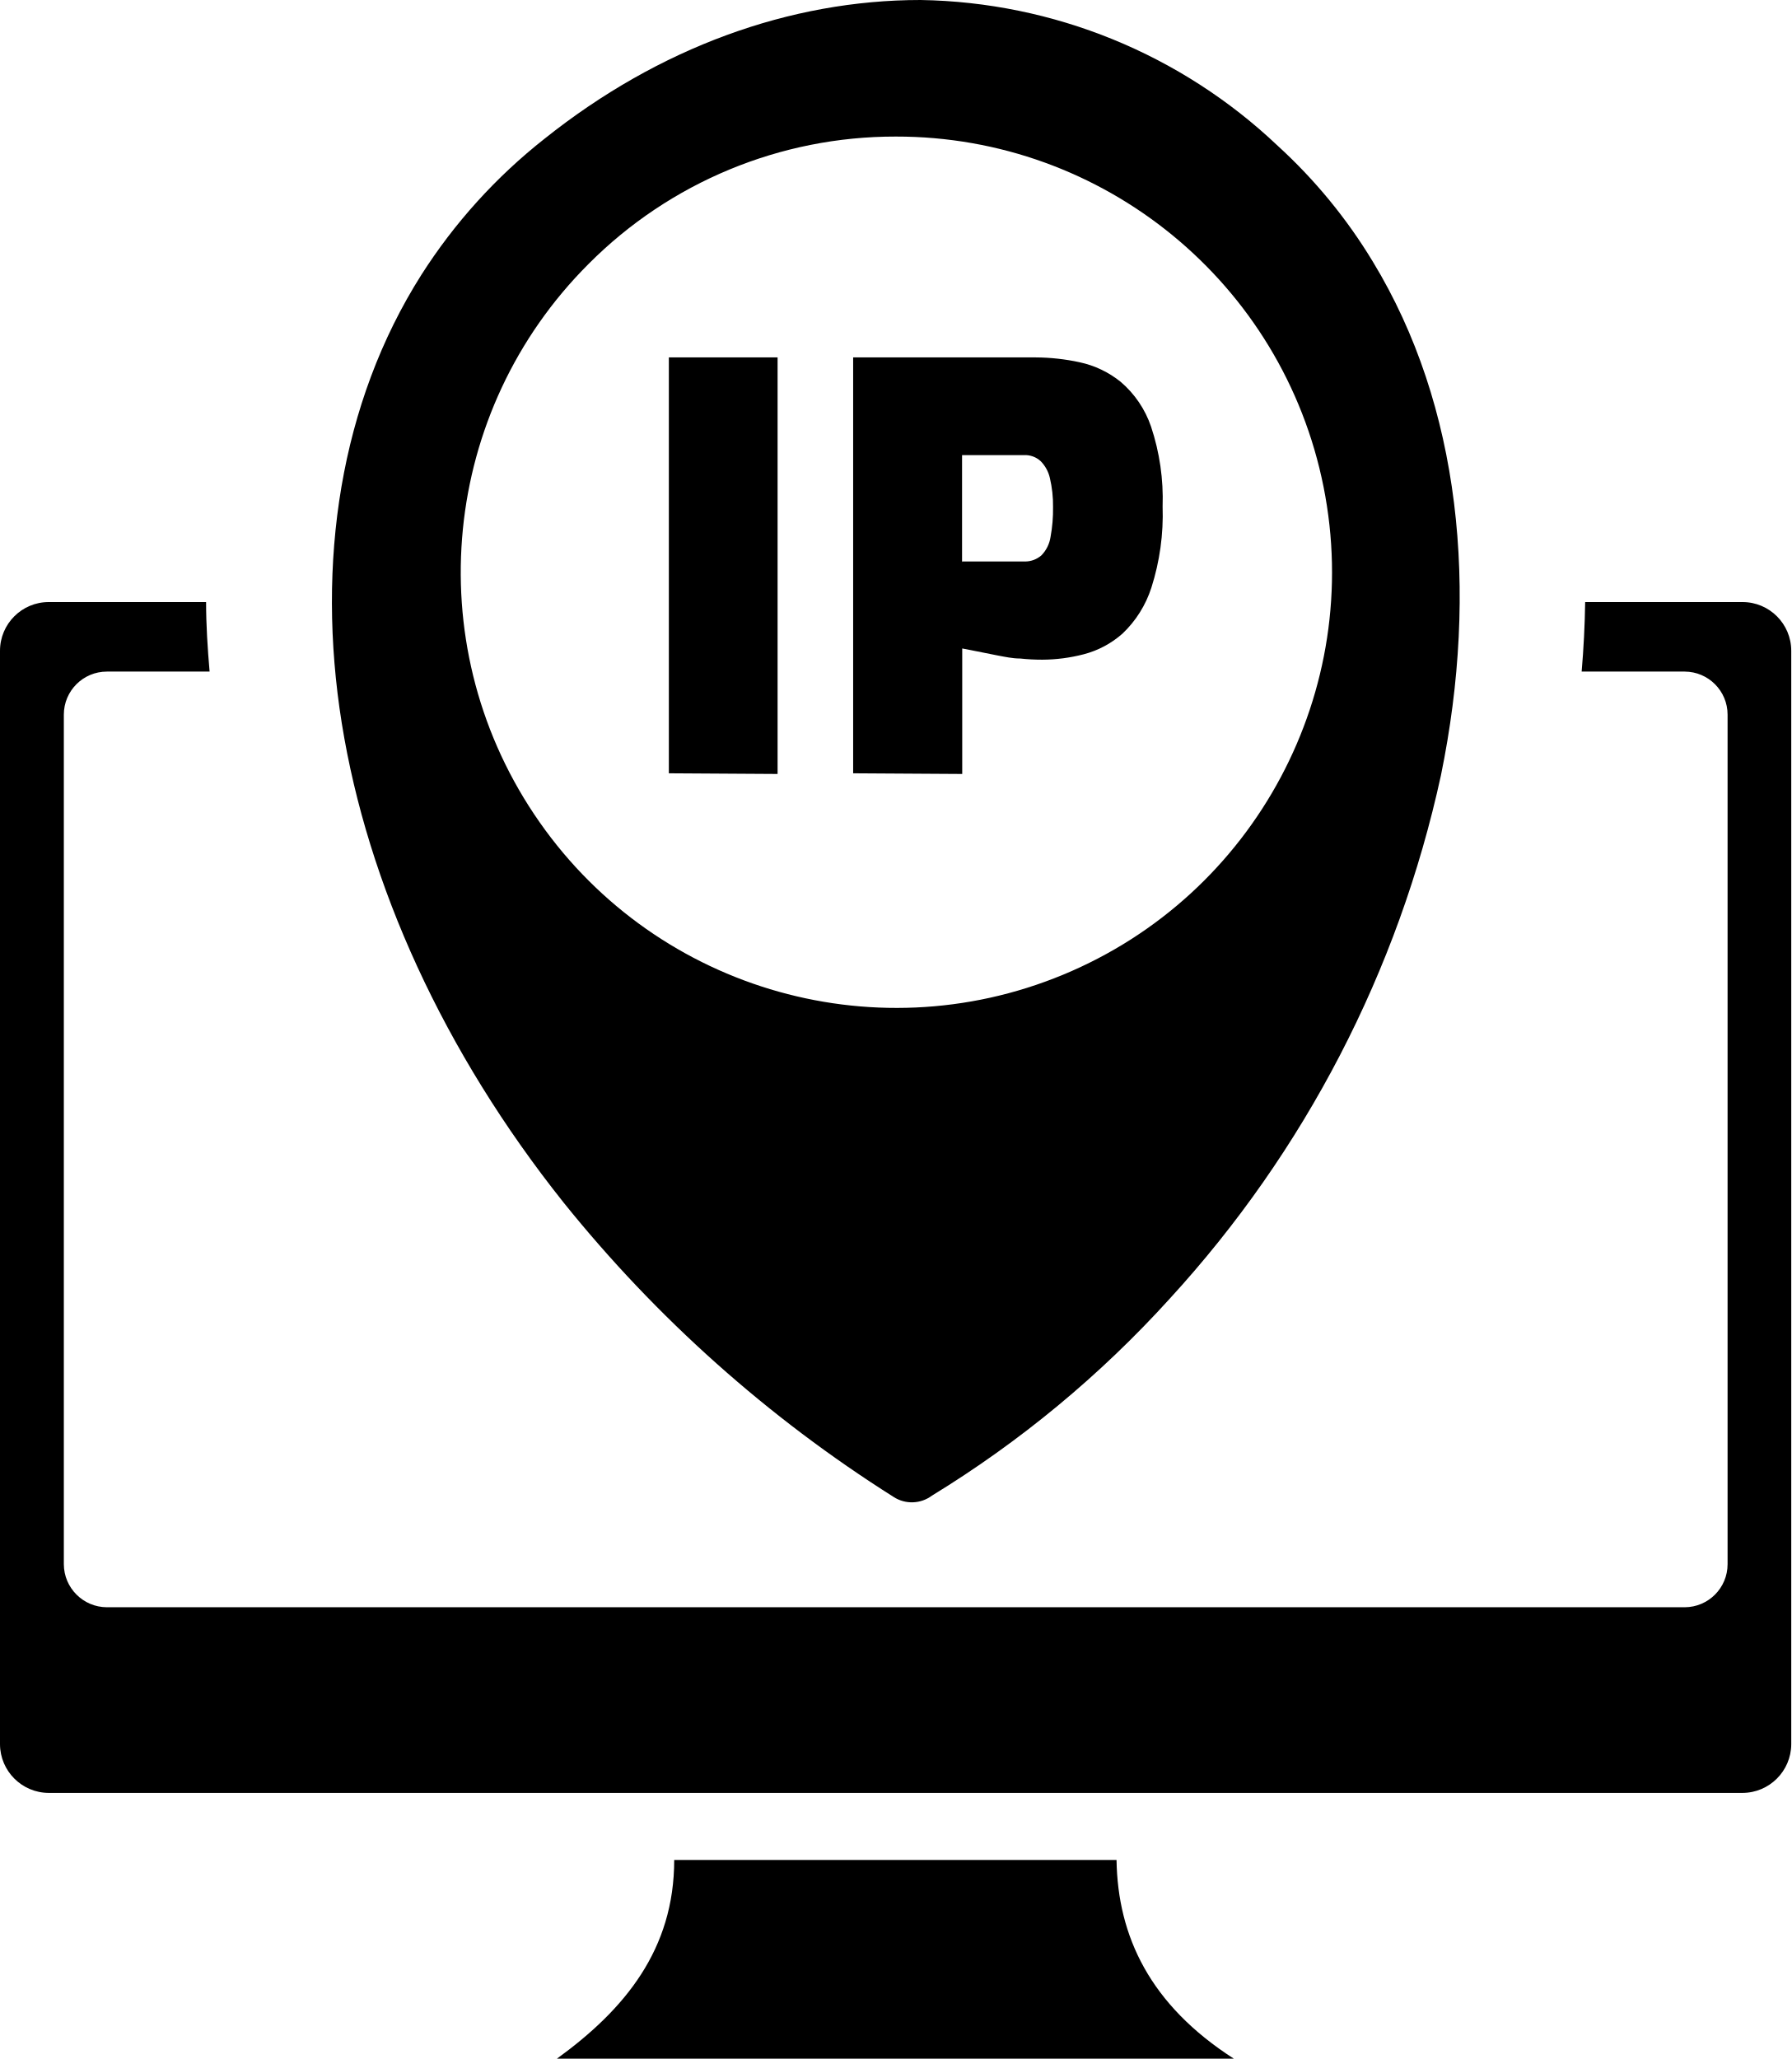
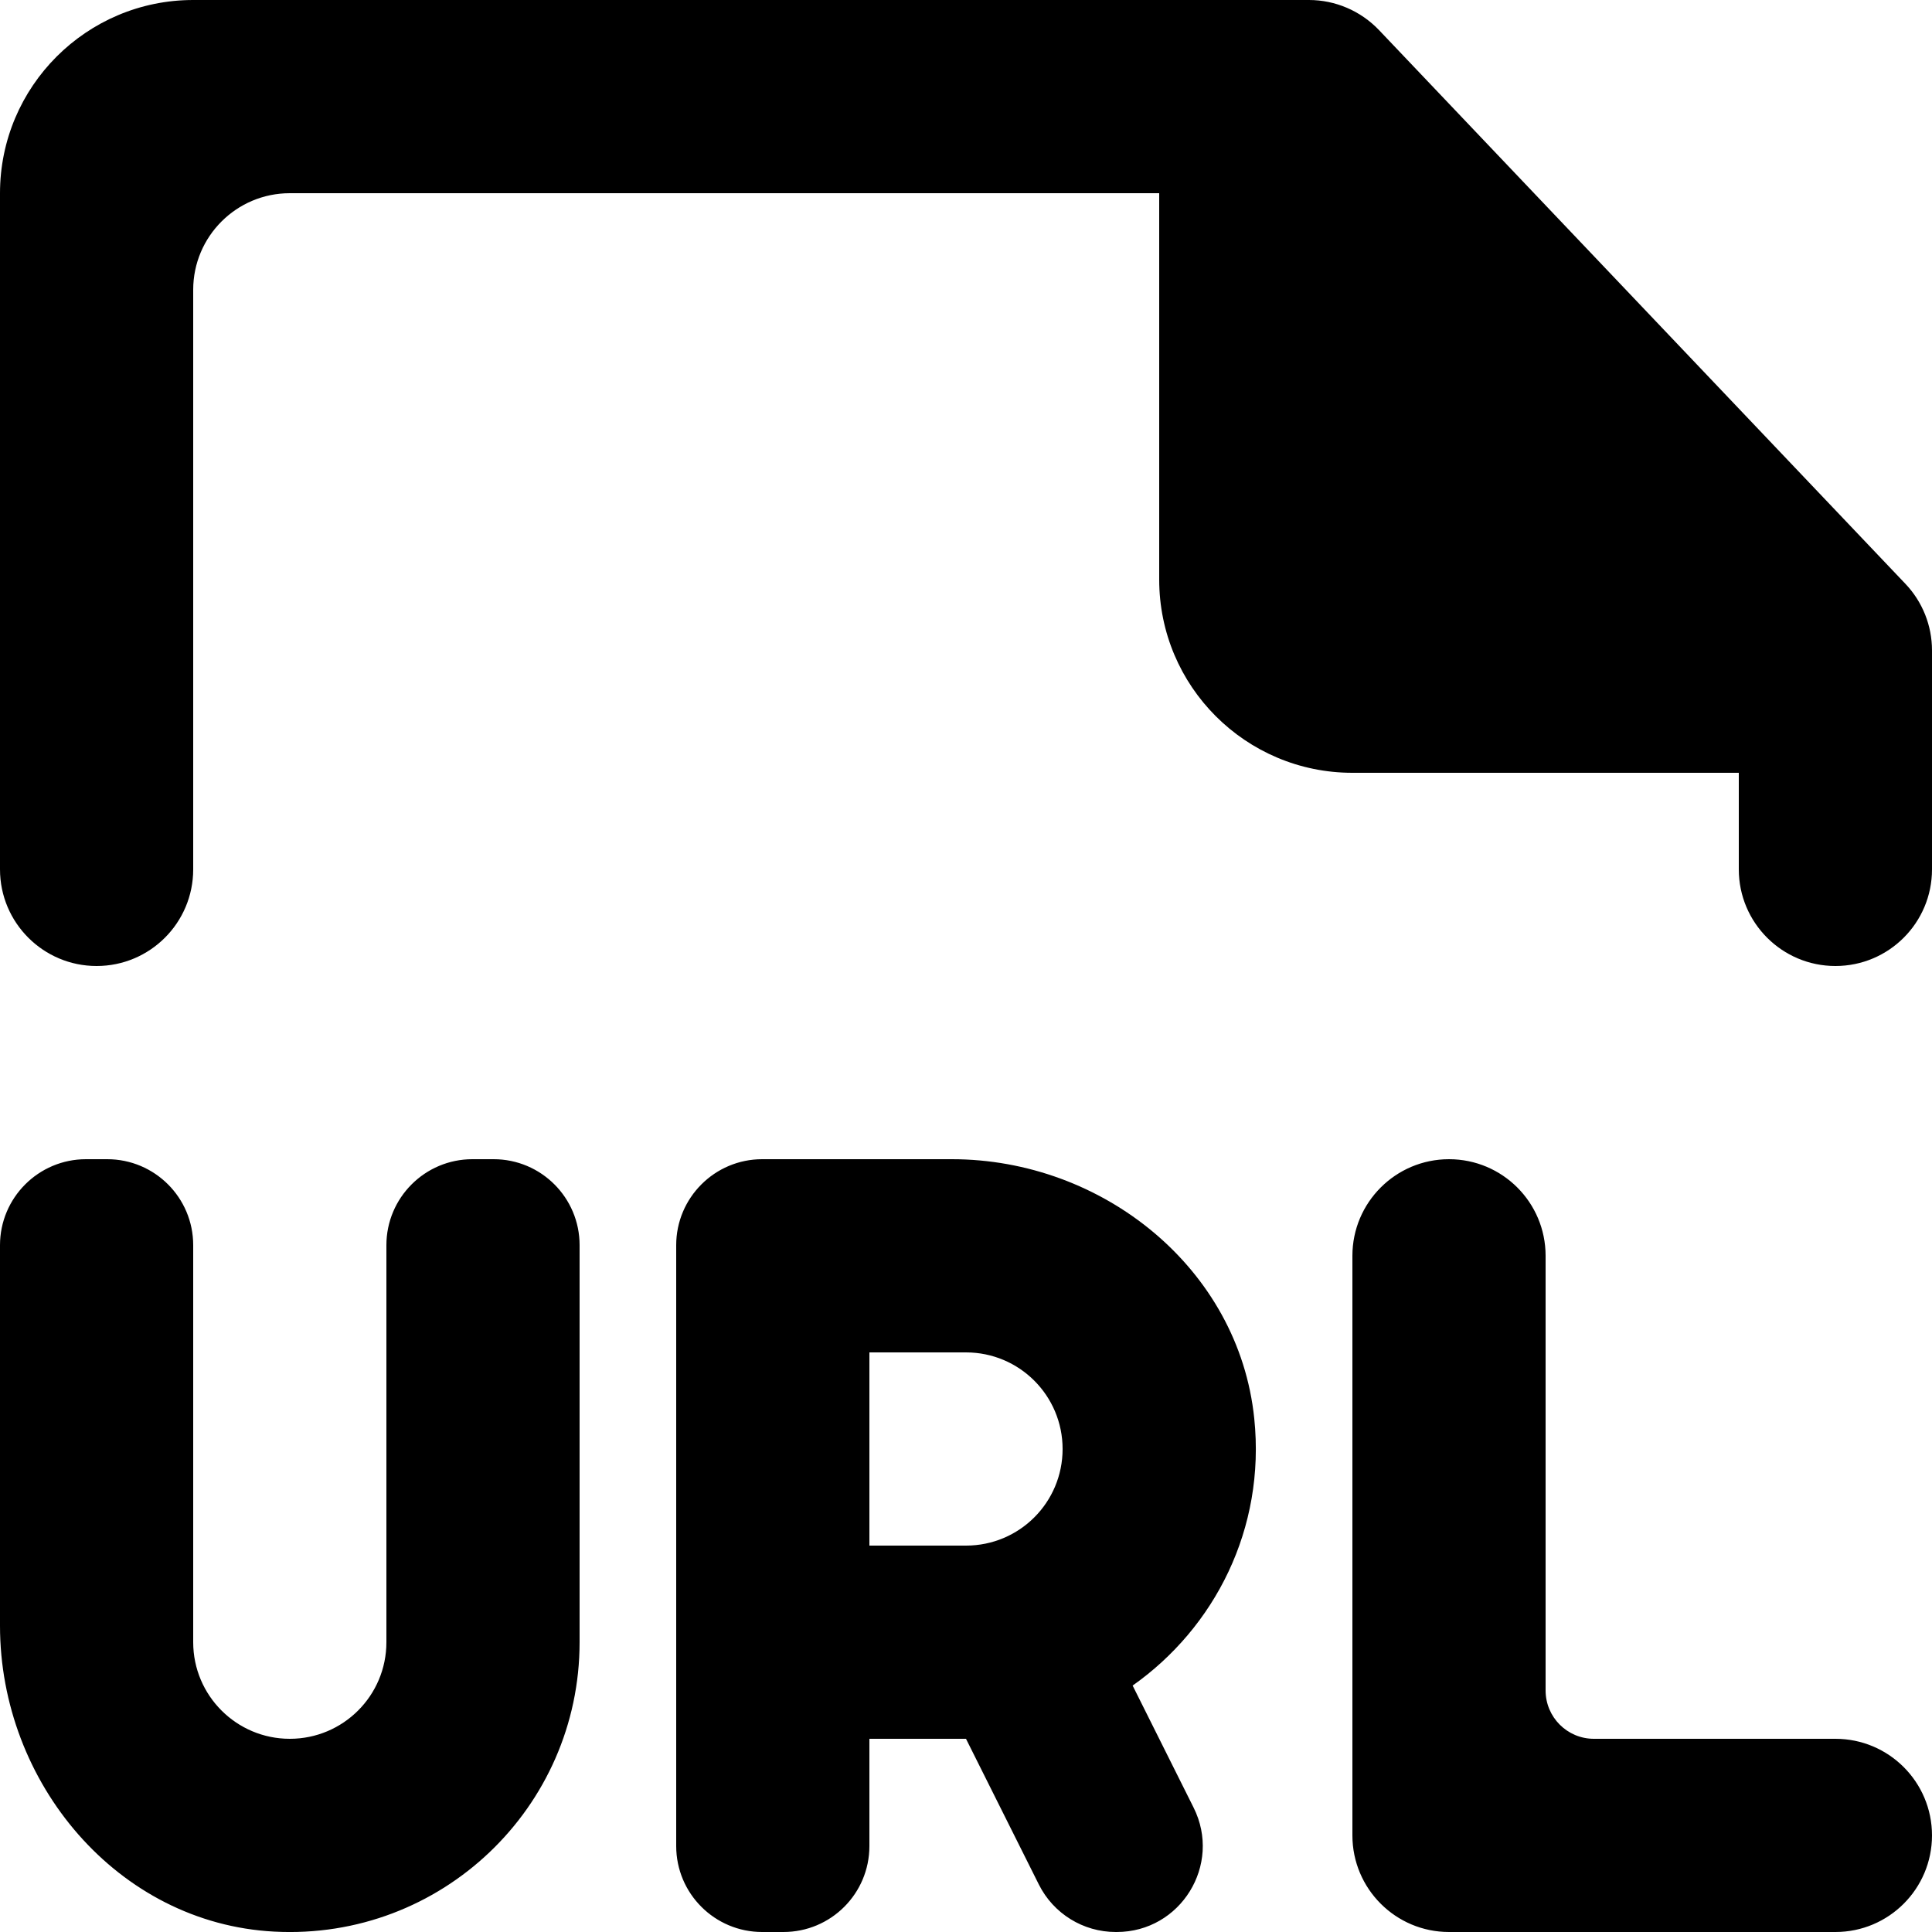
- <svg xmlns="http://www.w3.org/2000/svg" id="Layer_1" data-name="Layer 1" viewBox="0 0 106.92 122.88">
+ <svg xmlns="http://www.w3.org/2000/svg" width="800px" height="800px" viewBox="0 0 20 20" version="1.1">
  <defs>
-     <style>.cls-1{fill-rule:evenodd;}</style>
-   </defs>
-   <path class="cls-1" d="M2.91,35.93H12.3c0,1.37.09,2.76.21,4.15H6.38a2.57,2.57,0,0,0-2.57,2.57v50.7a2.58,2.58,0,0,0,2.57,2.57h94.17a2.57,2.57,0,0,0,2.56-2.57V42.65a2.57,2.57,0,0,0-2.56-2.57H94.4c.12-1.39.19-2.78.21-4.15H104a2.91,2.91,0,0,1,2.91,2.91V104.1A2.92,2.92,0,0,1,104,107H2.91A2.92,2.92,0,0,1,0,104.1V38.84a2.91,2.91,0,0,1,2.91-2.91ZM86,46.28A67.41,67.41,0,0,1,69.81,77.51l0,0A64.7,64.7,0,0,1,55.62,89.26a2,2,0,0,1-2.28.08,80.26,80.26,0,0,1-19.7-17.57c-7.17-9-11.7-19-13.24-28.6s-.1-19.12,4.75-26.77A32.72,32.72,0,0,1,32.5,8.28C39.33,2.83,47.16,0,54.94,0A31.72,31.72,0,0,1,76.26,8.7a31.19,31.19,0,0,1,5.68,6.92c5.22,8.59,6.34,19.57,4.06,30.66ZM53.46,8.15a26,26,0,1,1-18.33,7.6,25.81,25.81,0,0,1,18.33-7.6Zm-13.54,38V21.33h6.49V46.19Zm11,0V21.33h10.9a12.66,12.66,0,0,1,2.62.29,5.85,5.85,0,0,1,2.45,1.17,6.09,6.09,0,0,1,1.81,2.67,13.6,13.6,0,0,1,.69,4.77,14.29,14.29,0,0,1-.67,4.84A6.55,6.55,0,0,1,67,37.81a5.63,5.63,0,0,1-2.33,1.24,10,10,0,0,1-2.46.32,12.18,12.18,0,0,1-1.32-.07c-.46,0-.9-.1-1.34-.18l-1.2-.24-.92-.18v7.49Zm6.49-12.64h3.75a1.49,1.49,0,0,0,1-.37,2,2,0,0,0,.54-1.09,9,9,0,0,0,.15-1.79,7.1,7.1,0,0,0-.19-1.74,2.09,2.09,0,0,0-.55-1,1.38,1.38,0,0,0-1-.36H57.42v6.4ZM40.28,111H66.64c.07,4.56,2,8.65,7,11.86H33.24c4.07-2.95,7-6.53,7-11.86Z" />
+ 
+ </defs>
+   <g id="Page-1" stroke="none" stroke-width="1" fill="none" fill-rule="evenodd">
+     <g id="Dribbble-Light-Preview" transform="translate(-140, -1279)" fill="#000000">
+       <g id="icons" transform="translate(56, 160)">
+         <path d="M103.725,1125.044 L98.275,1119.311 C98.086,1119.113 97.824,1119 97.55,1119 L86,1119 C84.896,1119 84,1119.896 84,1121 L84,1128 C84,1128.552 84.448,1129 85,1129 C85.553,1129 86,1128.552 86,1128 L86,1122 C86,1121.448 86.448,1121 87,1121 L96,1121 L96,1125 C96,1126.105 96.896,1127 98,1127 L102,1127 L102,1128 C102,1128.552 102.448,1129 103,1129 C103.553,1129 104,1128.552 104,1128 L104,1125.733 C104,1125.477 103.902,1125.23 103.725,1125.044 M95,1134 C95,1133.448 94.553,1133 94,1133 L93,1133 L93,1135 L94,1135 C94.553,1135 95,1134.553 95,1134 M95.725,1136.449 L96.356,1137.712 C96.652,1138.304 96.222,1139 95.56,1139 L95.55,1139 C95.213,1139 94.905,1138.81 94.754,1138.508 L94,1137 L93,1137 L93,1138.11 C93,1138.602 92.602,1139 92.11,1139 L91.89,1139 C91.399,1139 91,1138.602 91,1138.11 L91,1131.89 C91,1131.399 91.399,1131 91.89,1131 L93.853,1131 C95.415,1131 96.824,1132.13 96.984,1133.684 C97.102,1134.826 96.574,1135.85 95.725,1136.449 M103,1137 L100.5,1137 C100.224,1137 100,1136.776 100,1136.5 L100,1132 C100,1131.448 99.553,1131 99,1131 C98.448,1131 98,1131.448 98,1132 L98,1137 L98,1138 C98,1138.552 98.448,1139 99,1139 L100,1139 L103,1139 C103.553,1139 104,1138.552 104,1138 C104,1137.448 103.553,1137 103,1137 M90,1131.89 L90,1136 C90,1137.711 88.569,1139.087 86.839,1138.996 C85.217,1138.911 84,1137.455 84,1135.83 L84,1131.89 C84,1131.399 84.399,1131 84.89,1131 L85.11,1131 C85.602,1131 86,1131.399 86,1131.89 L86,1136 C86,1136.552 86.448,1137 87,1137 C87.553,1137 88,1136.552 88,1136 L88,1131.89 C88,1131.399 88.399,1131 88.89,1131 L89.11,1131 C89.602,1131 90,1131.399 90,1131.89" id="file_url-[#1759]">
+ 
+ </path>
+       </g>
+     </g>
+   </g>
</svg>
